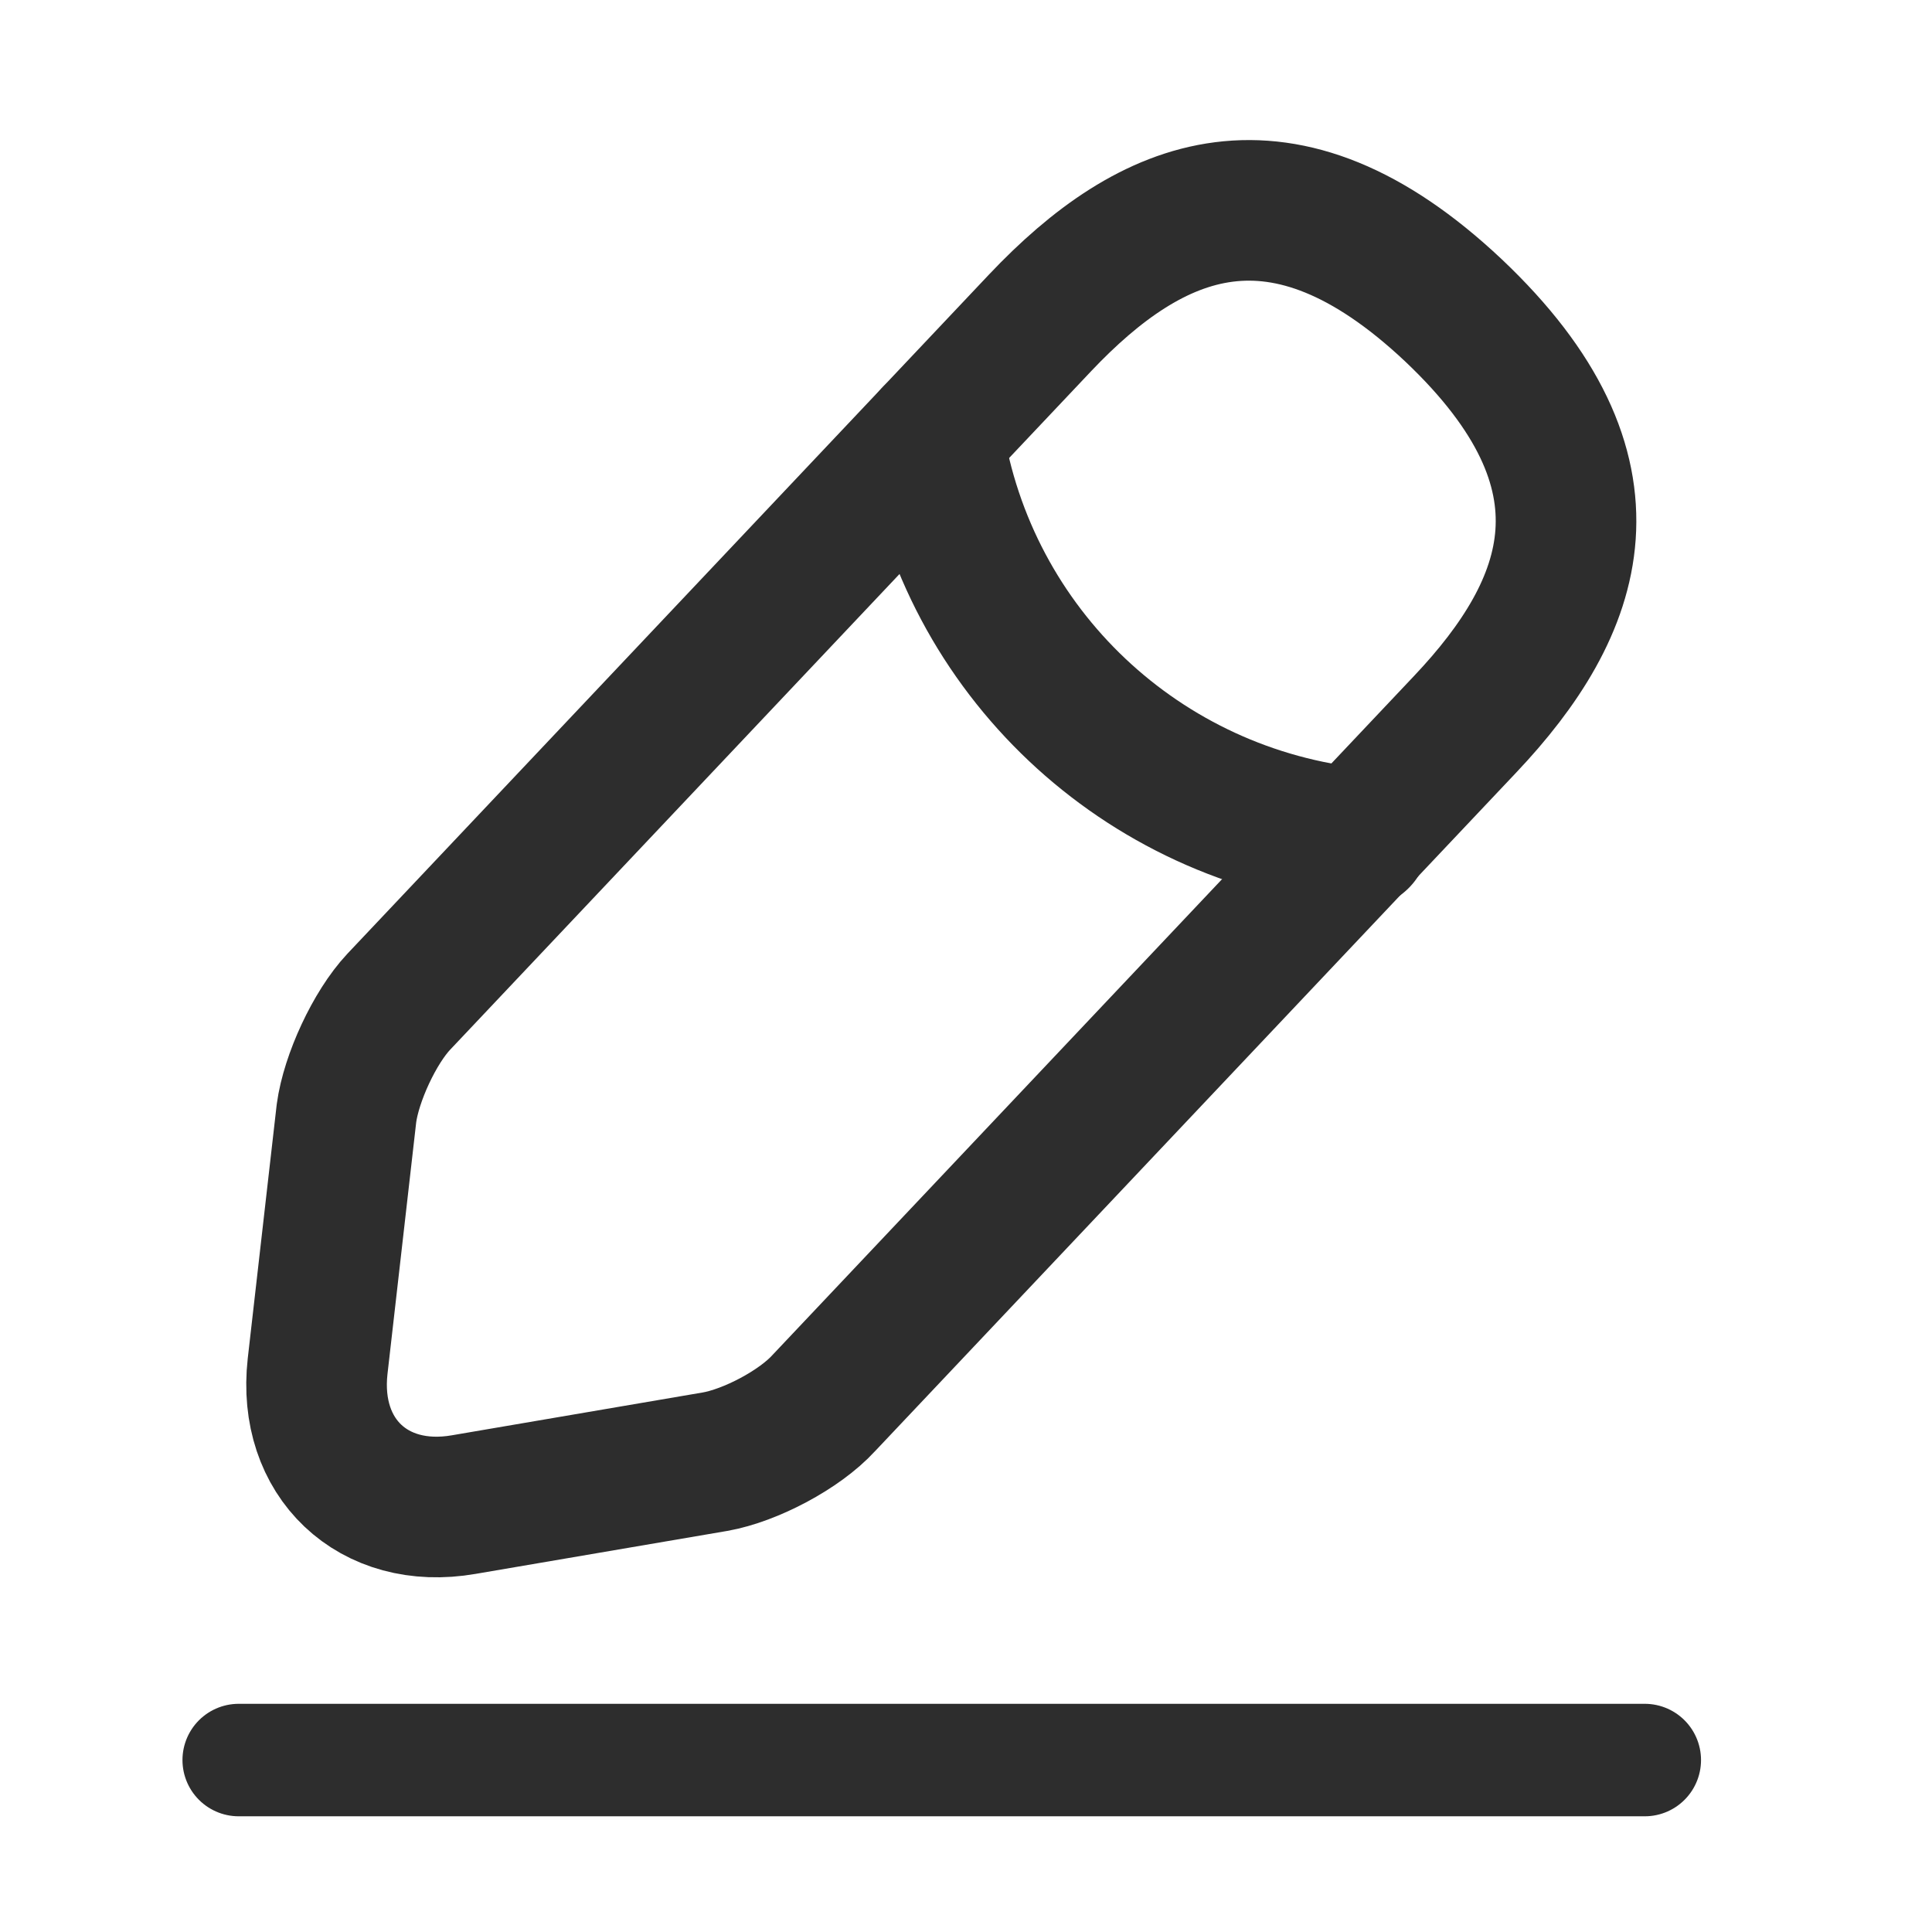
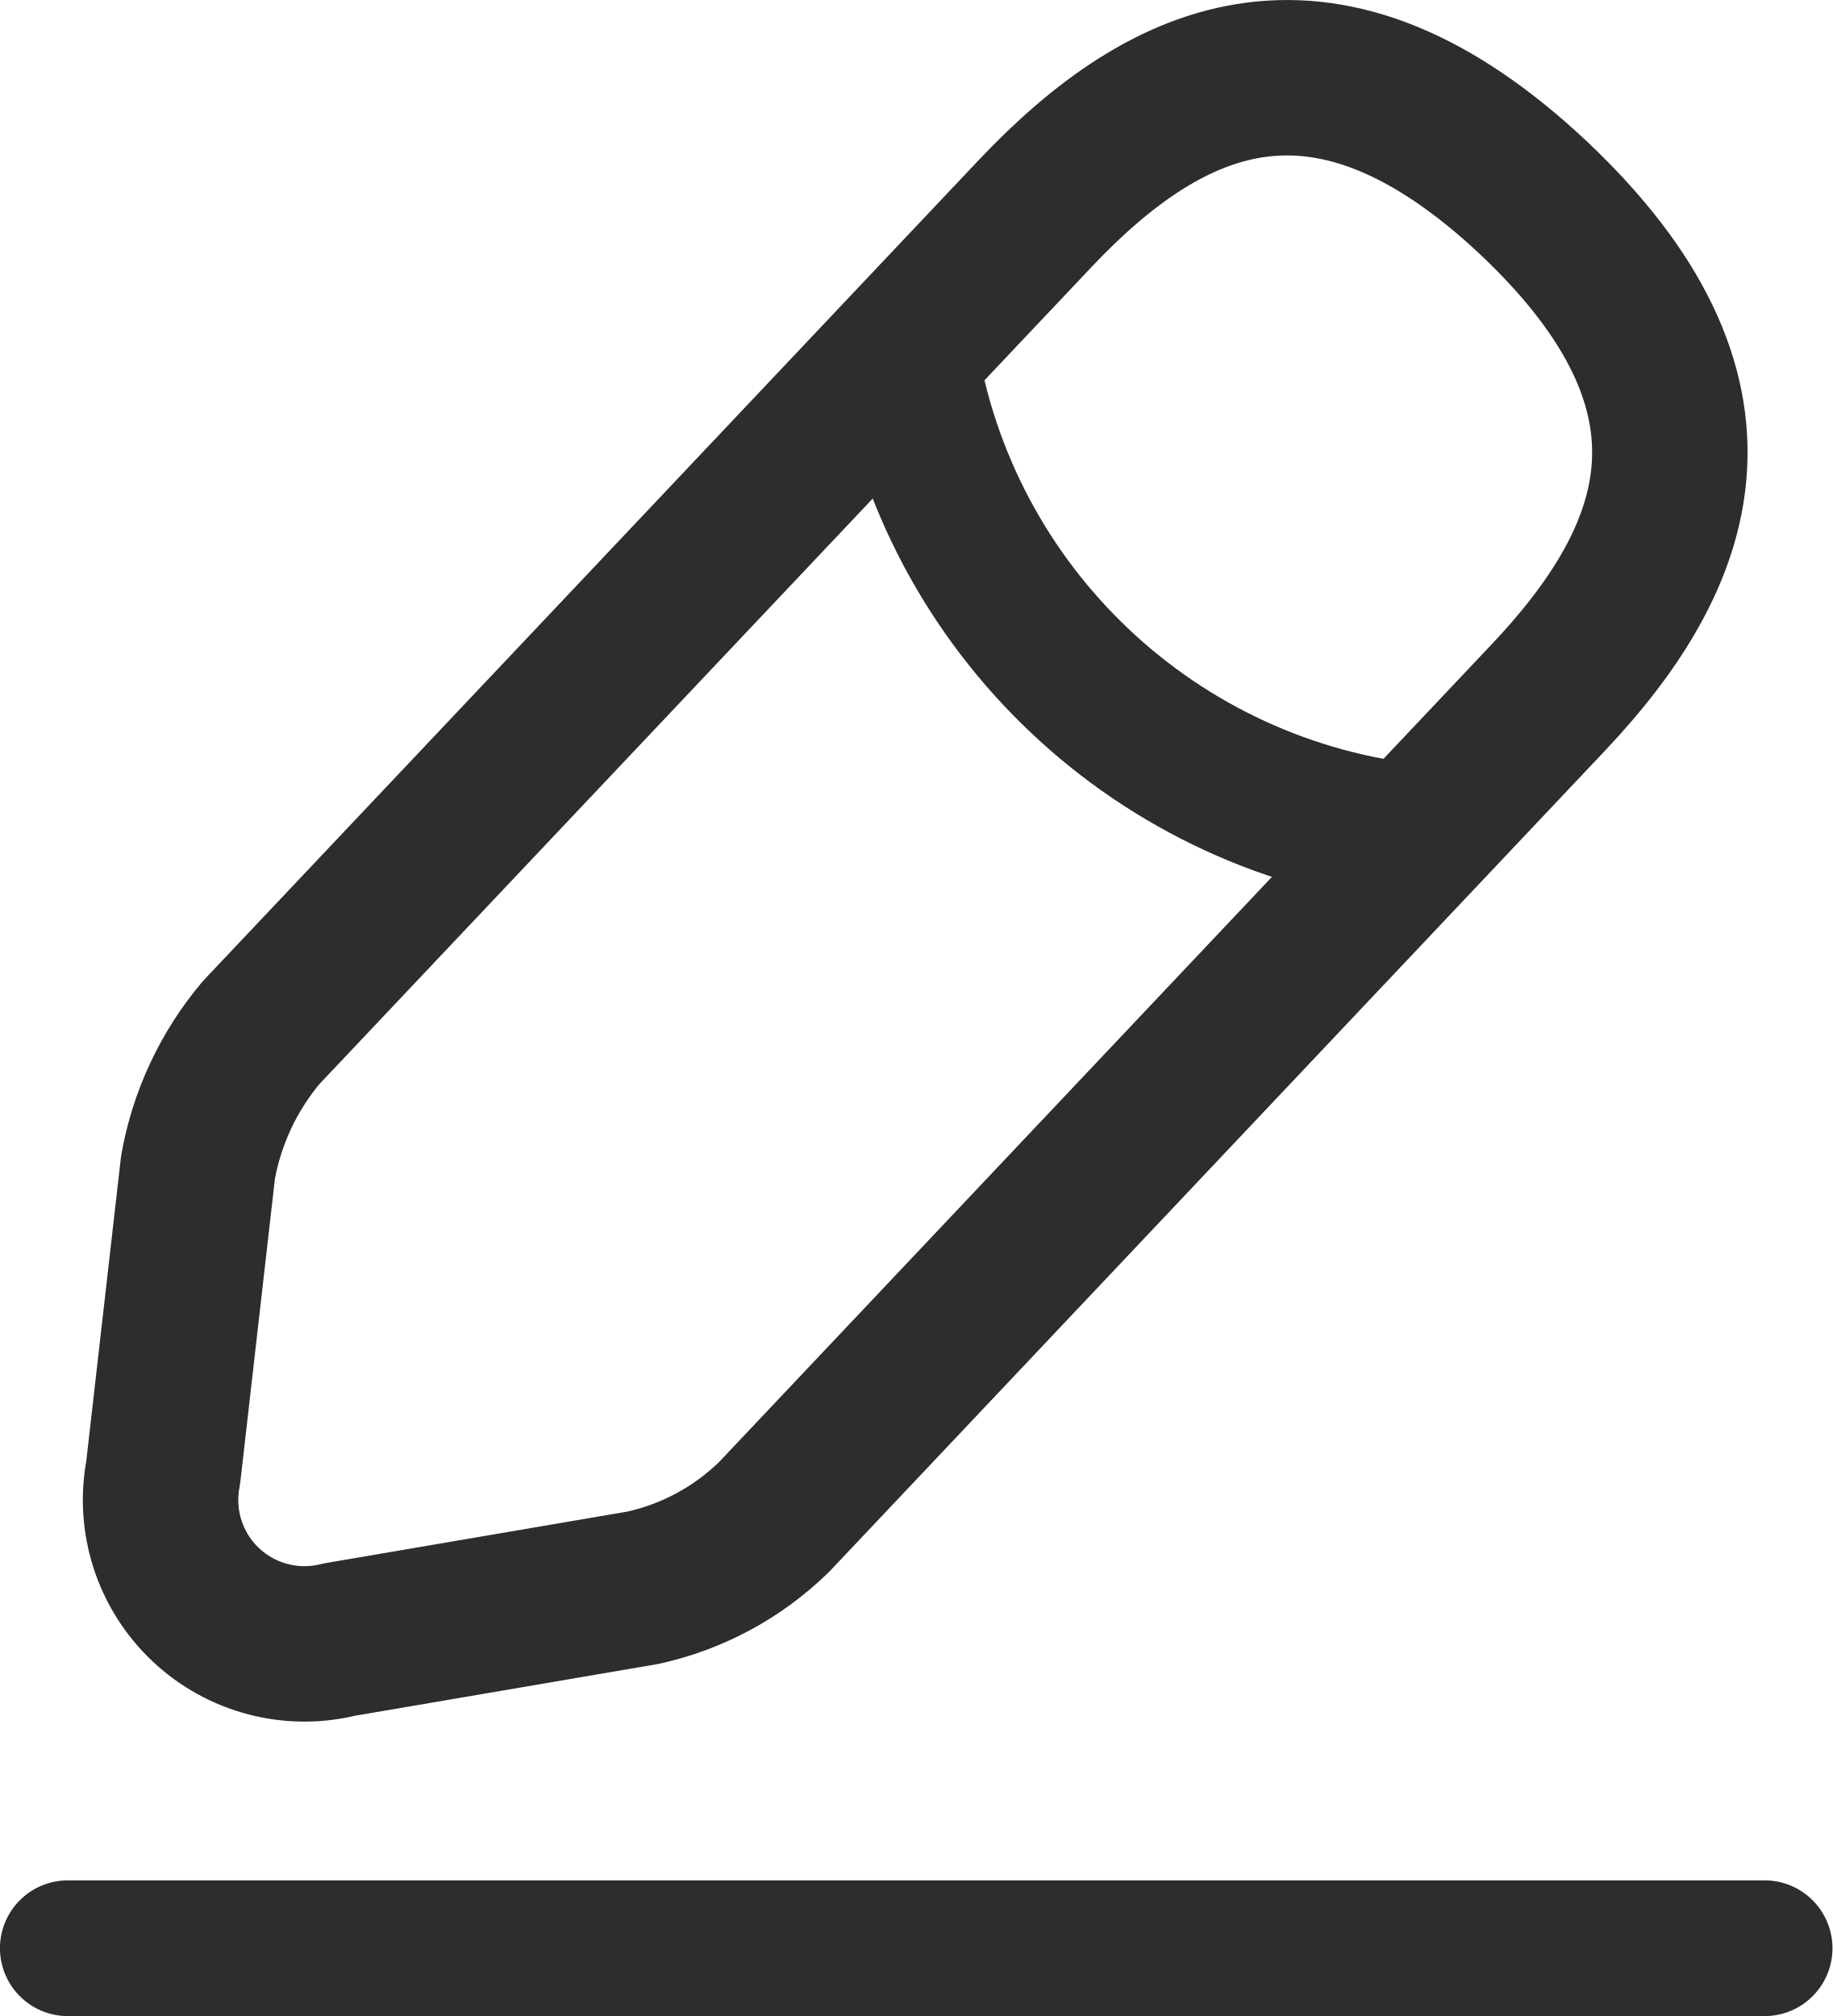
- <svg xmlns="http://www.w3.org/2000/svg" width="18" height="18" viewBox="0 0 18 18" fill="none">
-   <path d="M9.691 3.007L3.716 9.332C3.49 9.572 3.272 10.045 3.228 10.372L2.959 12.73C2.864 13.582 3.476 14.164 4.32 14.018L6.663 13.618C6.991 13.56 7.449 13.32 7.675 13.072L13.65 6.748C14.683 5.656 15.149 4.412 13.541 2.891C11.94 1.384 10.724 1.916 9.691 3.007Z" stroke="#2D2D2D" stroke-width="1.31" stroke-miterlimit="10" stroke-linecap="round" stroke-linejoin="round" />
-   <path d="M8.694 4.063C9.007 6.071 10.637 7.607 12.661 7.811" stroke="#2D2D2D" stroke-width="1.31" stroke-miterlimit="10" stroke-linecap="round" stroke-linejoin="round" />
-   <path d="M2.224 16.398H15.324" stroke="#2D2D2D" stroke-width="1.048" stroke-miterlimit="10" stroke-linecap="round" stroke-linejoin="round" />
+ <svg xmlns="http://www.w3.org/2000/svg" id="Layer_1" data-name="Layer 1" viewBox="0 0 14.148 15.565">
+   <defs>
+     <style>.cls-1,.cls-2,.cls-3{fill:none;stroke:#2d2d2d;stroke-linecap:round;stroke-linejoin:round;}.cls-1{stroke-width:1.2px;}.cls-2{stroke-width:1.1px;}.cls-3{stroke-width:1.048px;}</style>
+   </defs>
+   <path class="cls-1" d="M10.289,3.368,4.313,9.692a2.22,2.22,0,0,0-.488,1.041l-.269,2.358a1.111,1.111,0,0,0,1.361,1.288l2.343-.4a2.09,2.09,0,0,0,1.012-.546L14.248,7.108c1.033-1.092,1.499-2.336-.109-3.857C12.537,1.745,11.322,2.276,10.289,3.368Z" transform="translate(-2.29631 -1.72031)" />
+   <path class="cls-2" d="M9.291,4.426a4.458,4.458,0,0,0,3.966,3.748" transform="translate(-2.29631 -1.72031)" />
+   <path class="cls-3" d="M2.82,16.762h13.1" transform="translate(-2.29631 -1.72031)" />
</svg>
